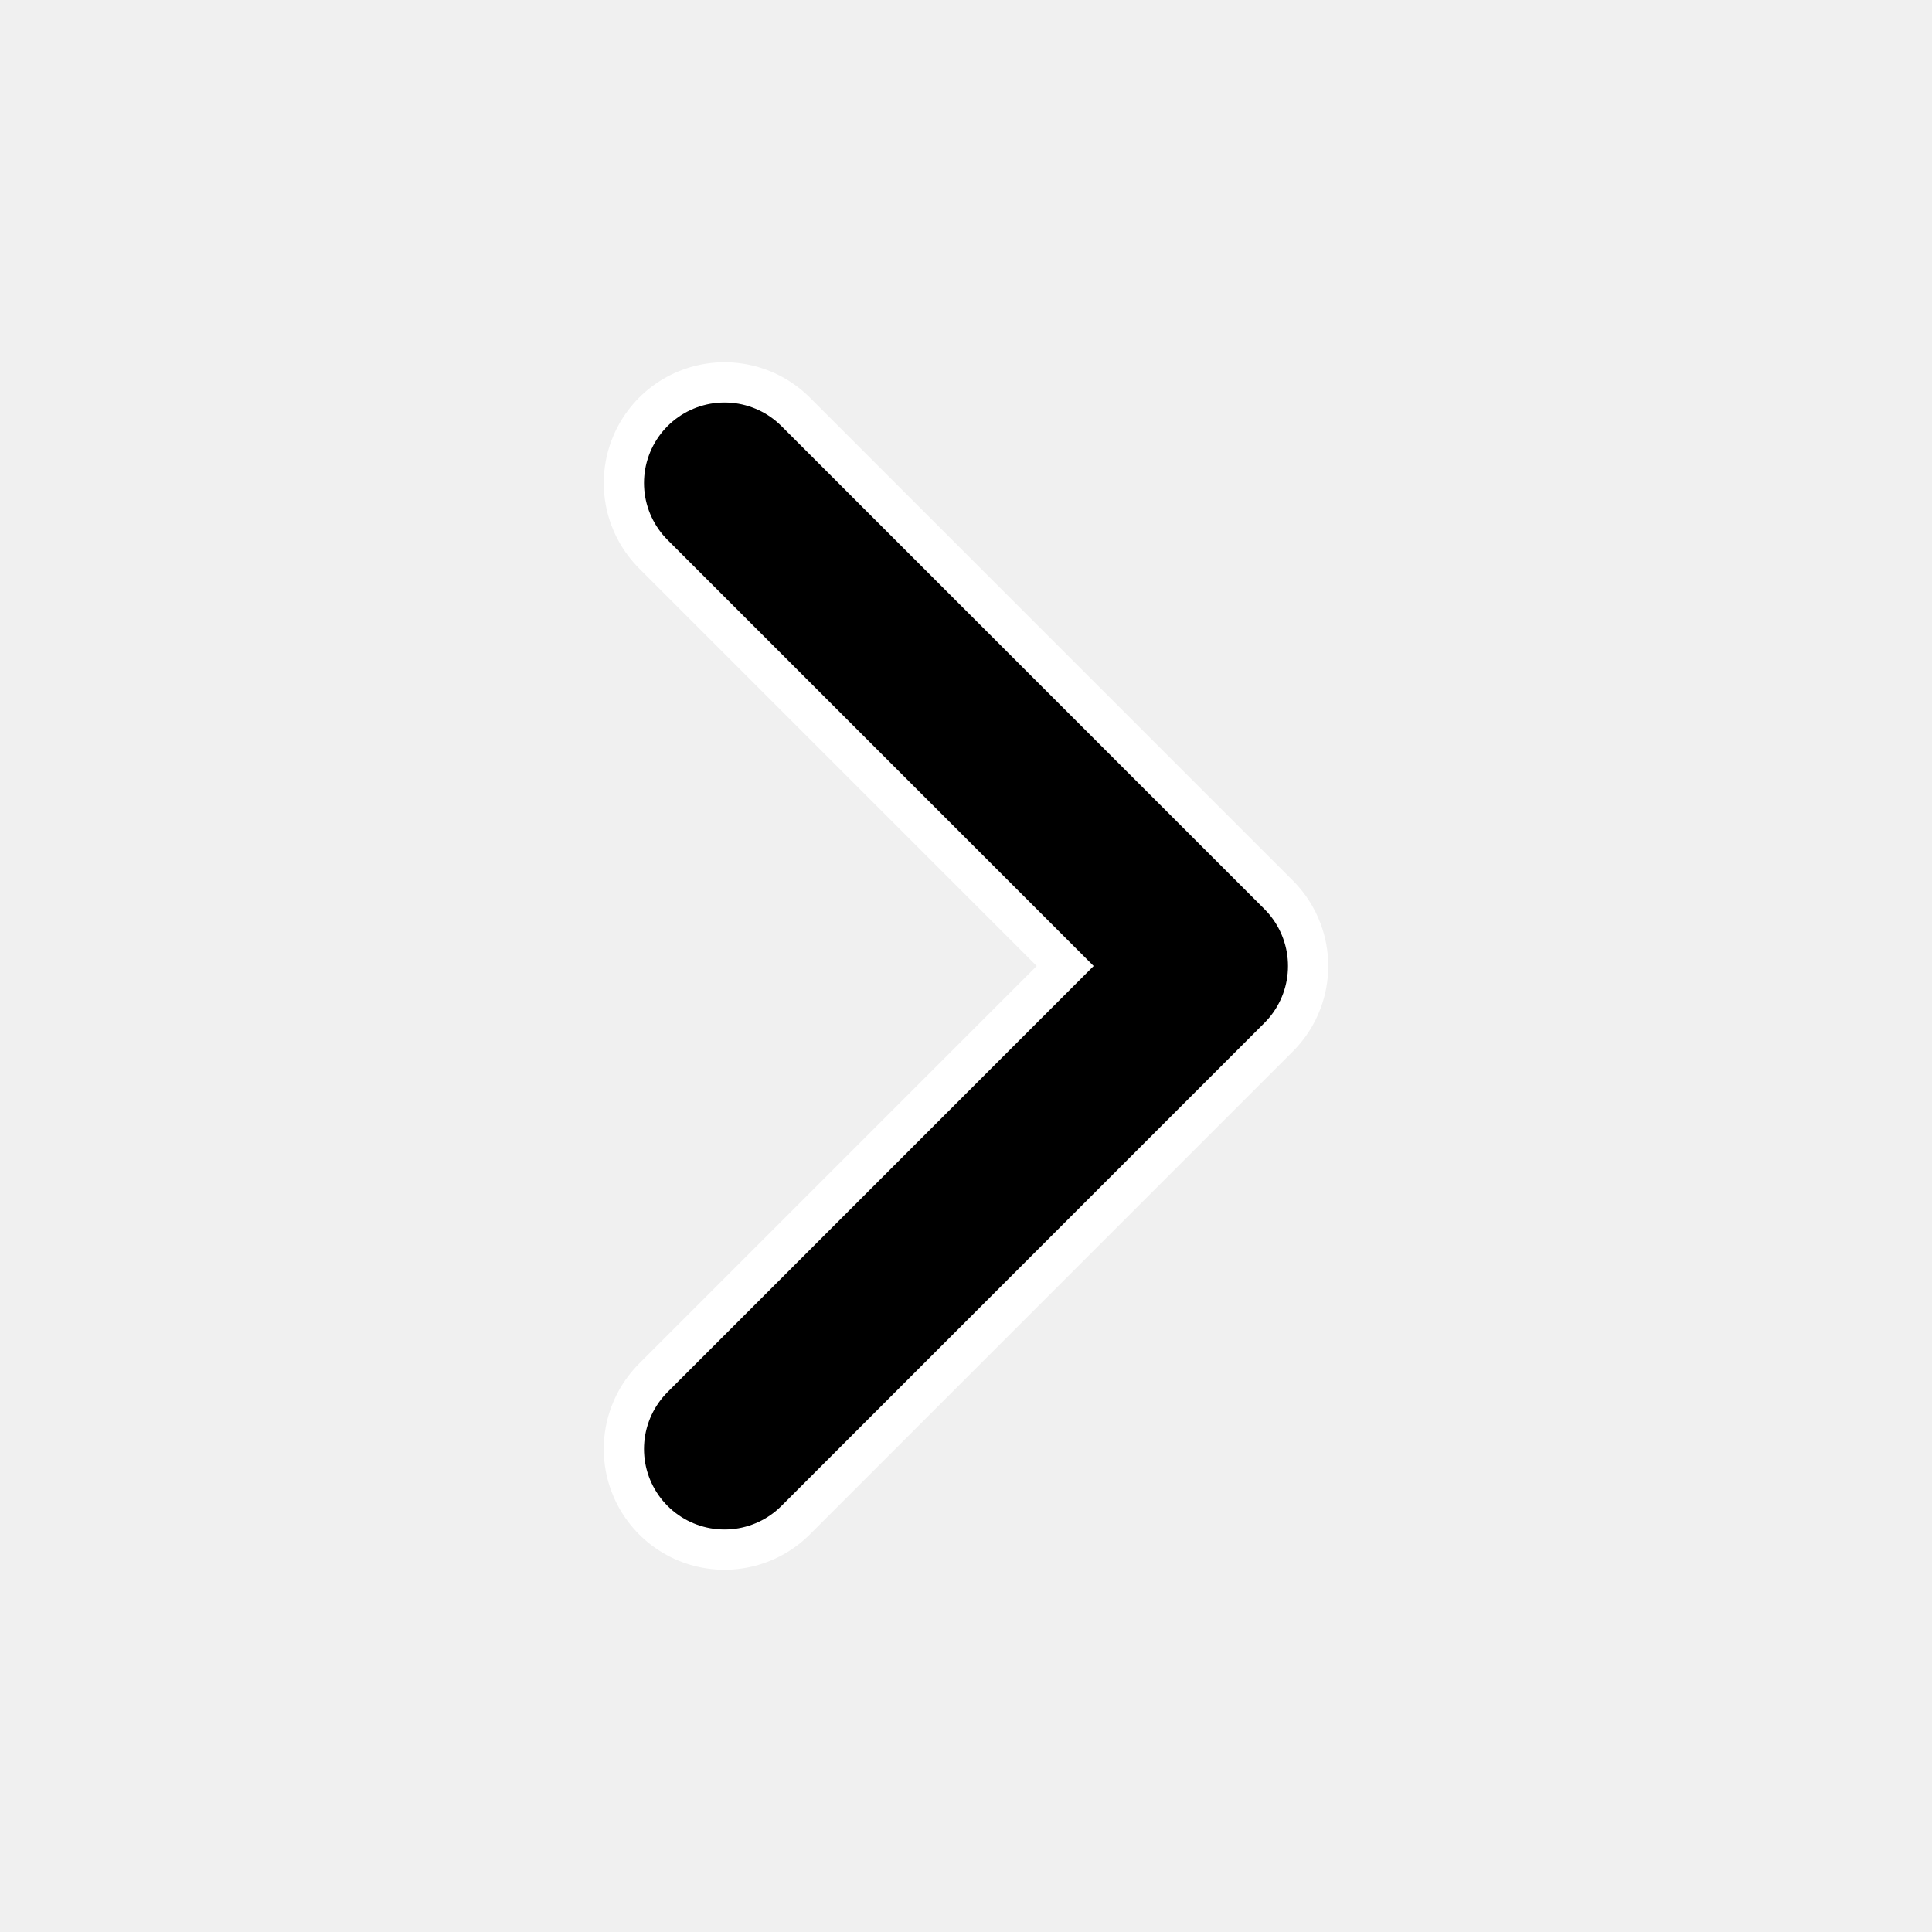
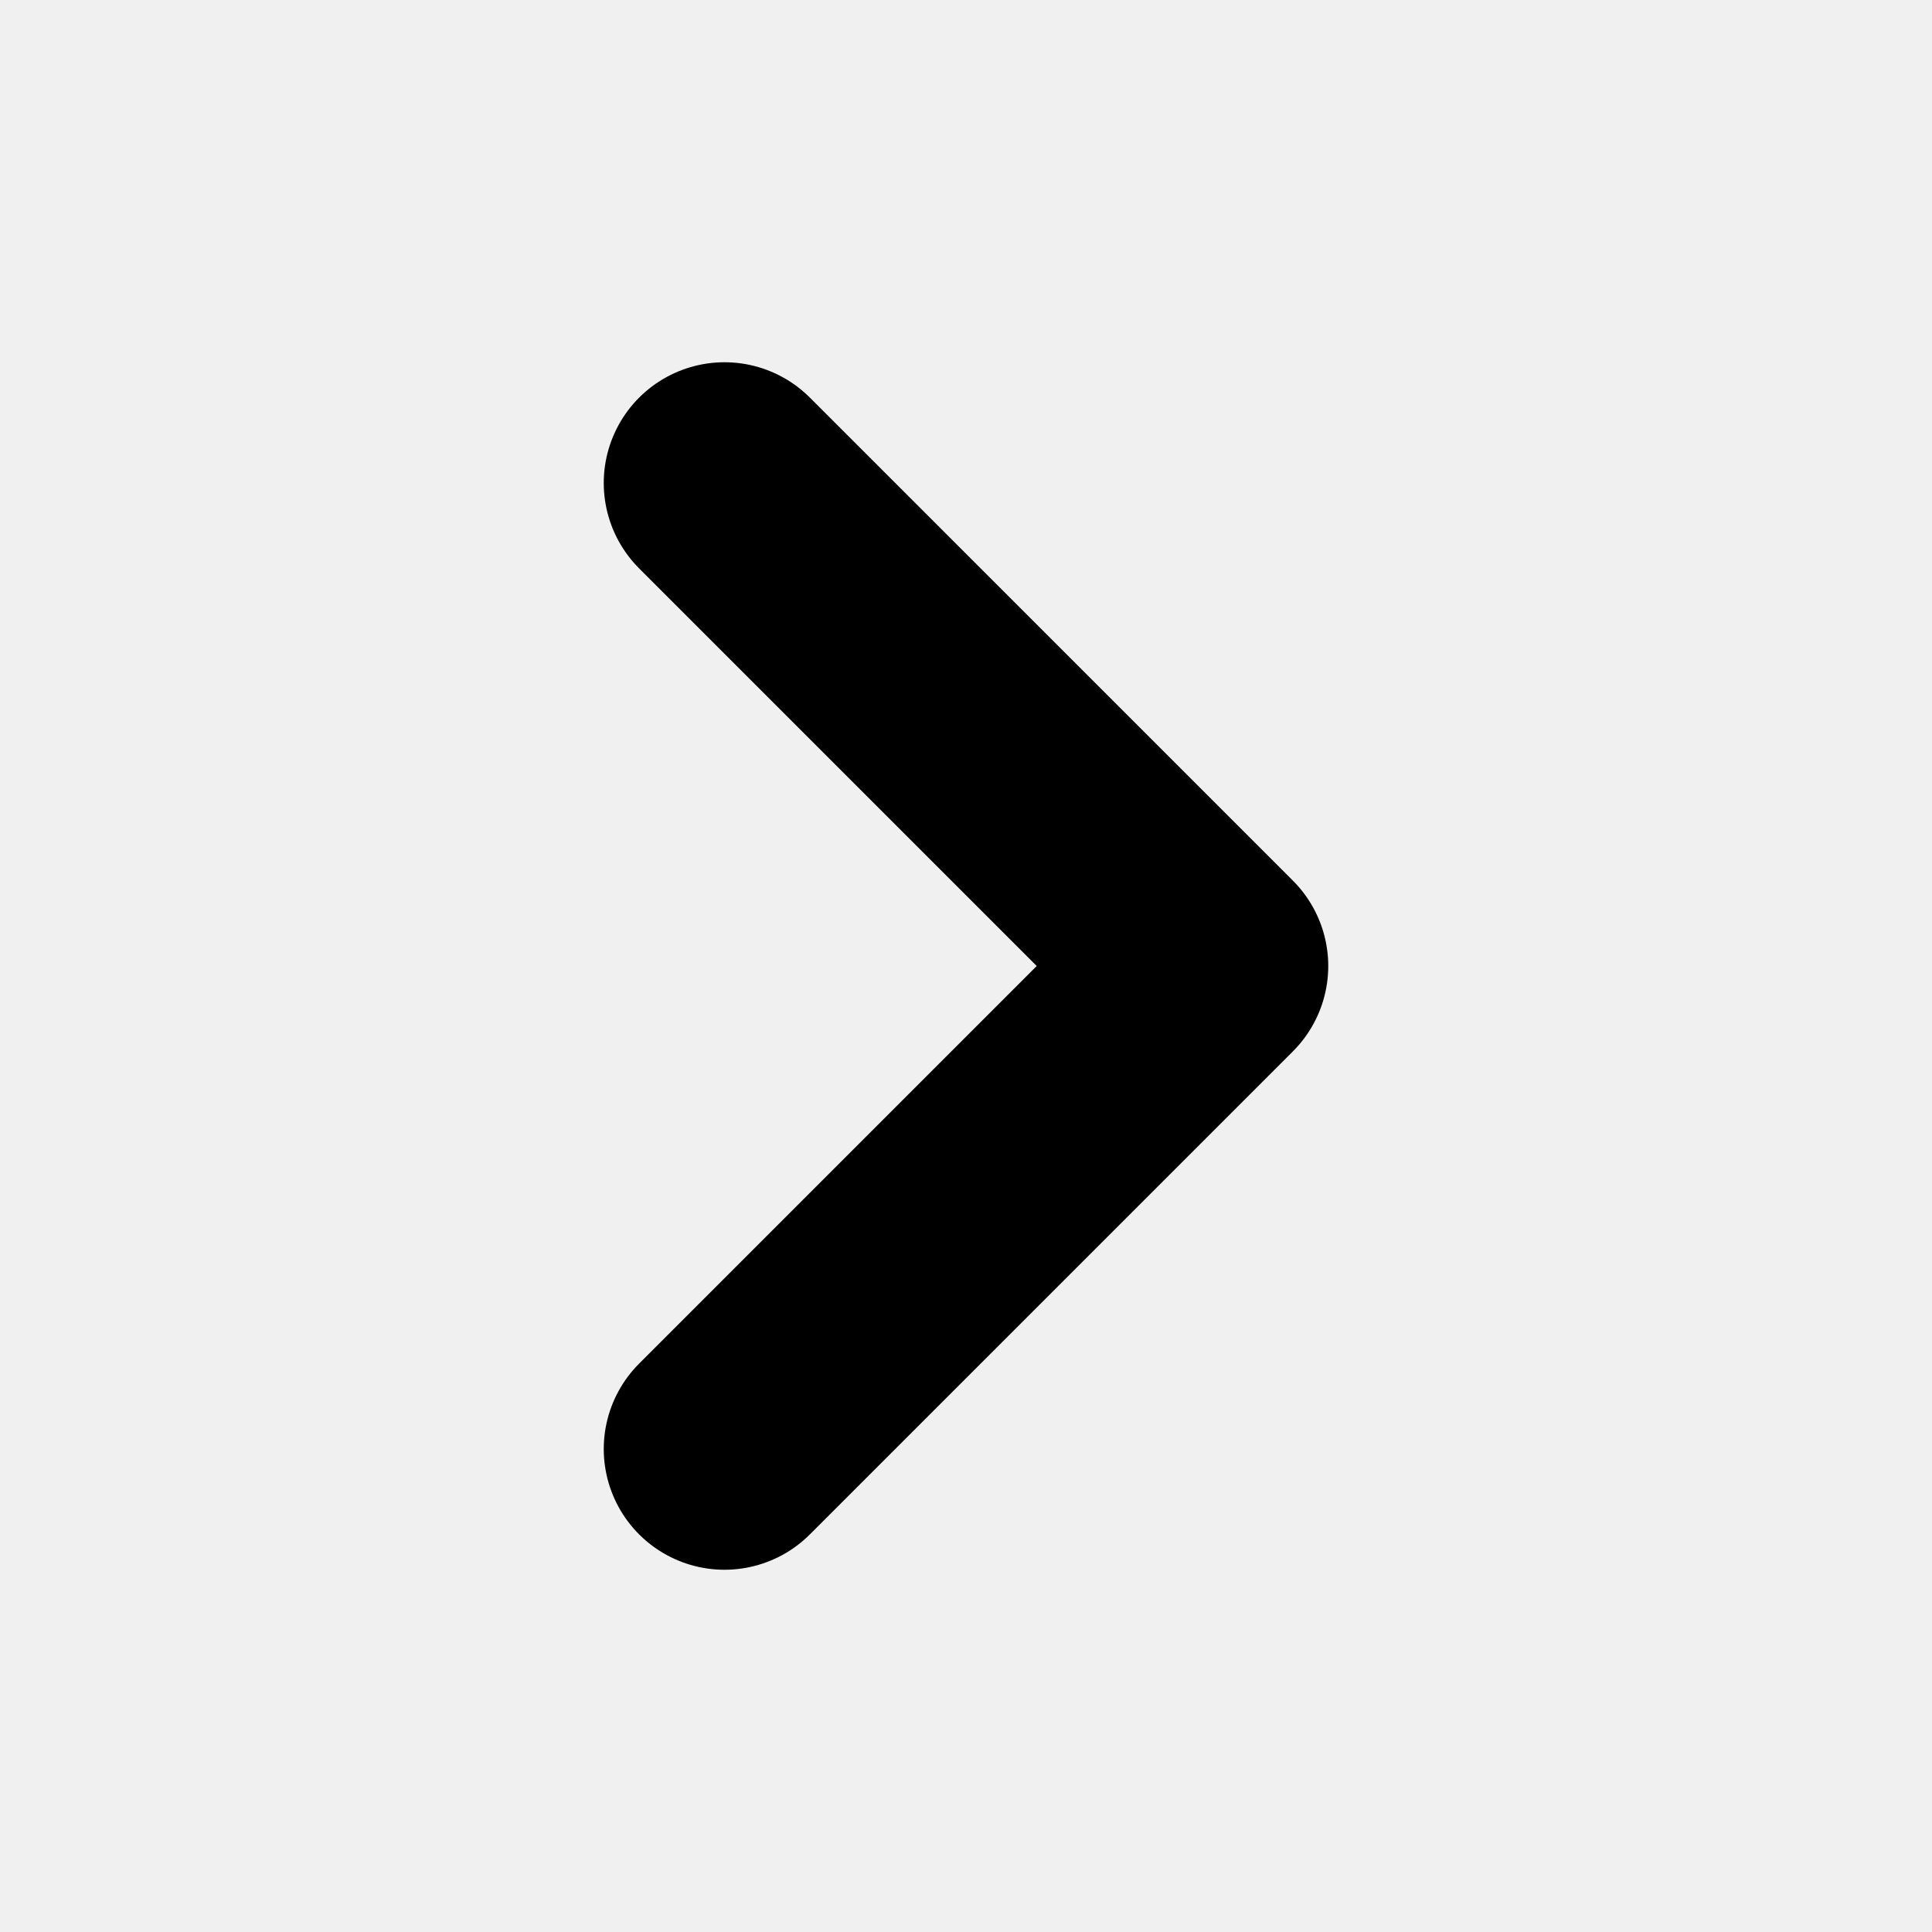
<svg xmlns="http://www.w3.org/2000/svg" width="24" height="24" viewBox="0 0 24 24" fill="none" stroke="currentColor" stroke-width="2" stroke-linecap="round" stroke-linejoin="round">
-   <polyline points="9 18 15 12 9 6" stroke="white" stroke-width="3" />
-   <polyline points="9 18 15 12 9 6" />
+   <polyline points="9 18 15 12 9 6" stroke="black" stroke-width="3" />
</svg>
